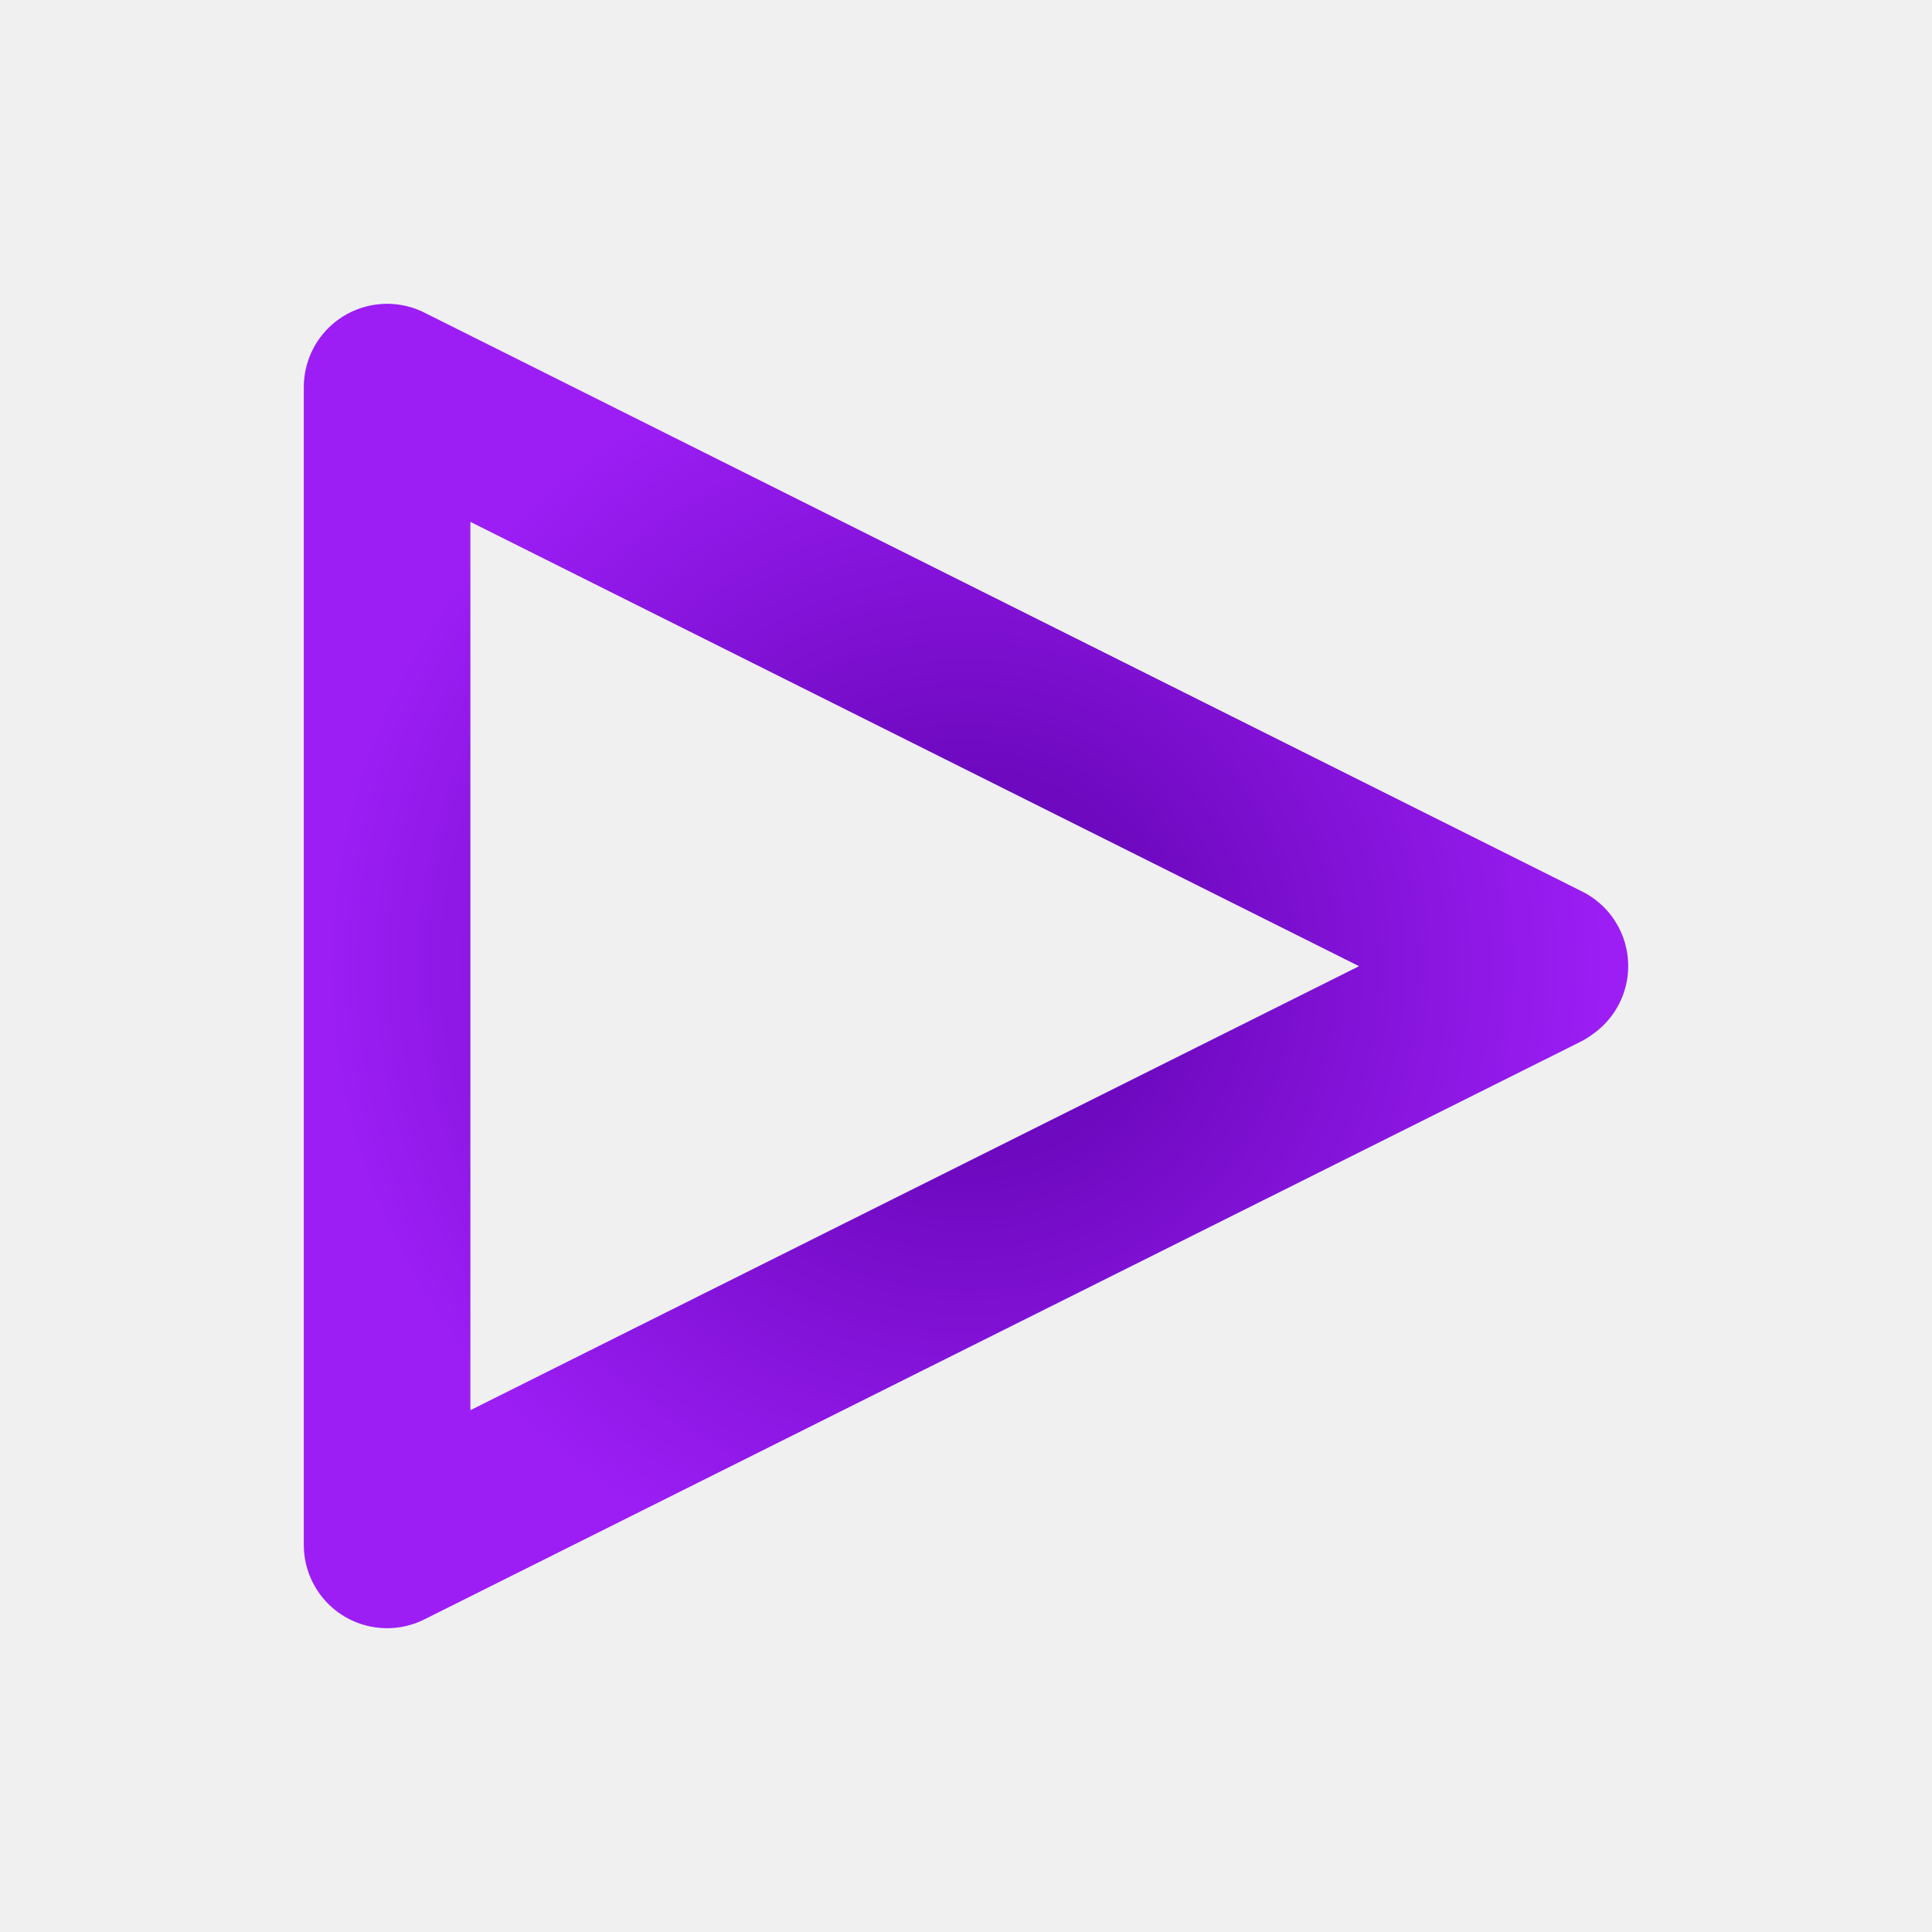
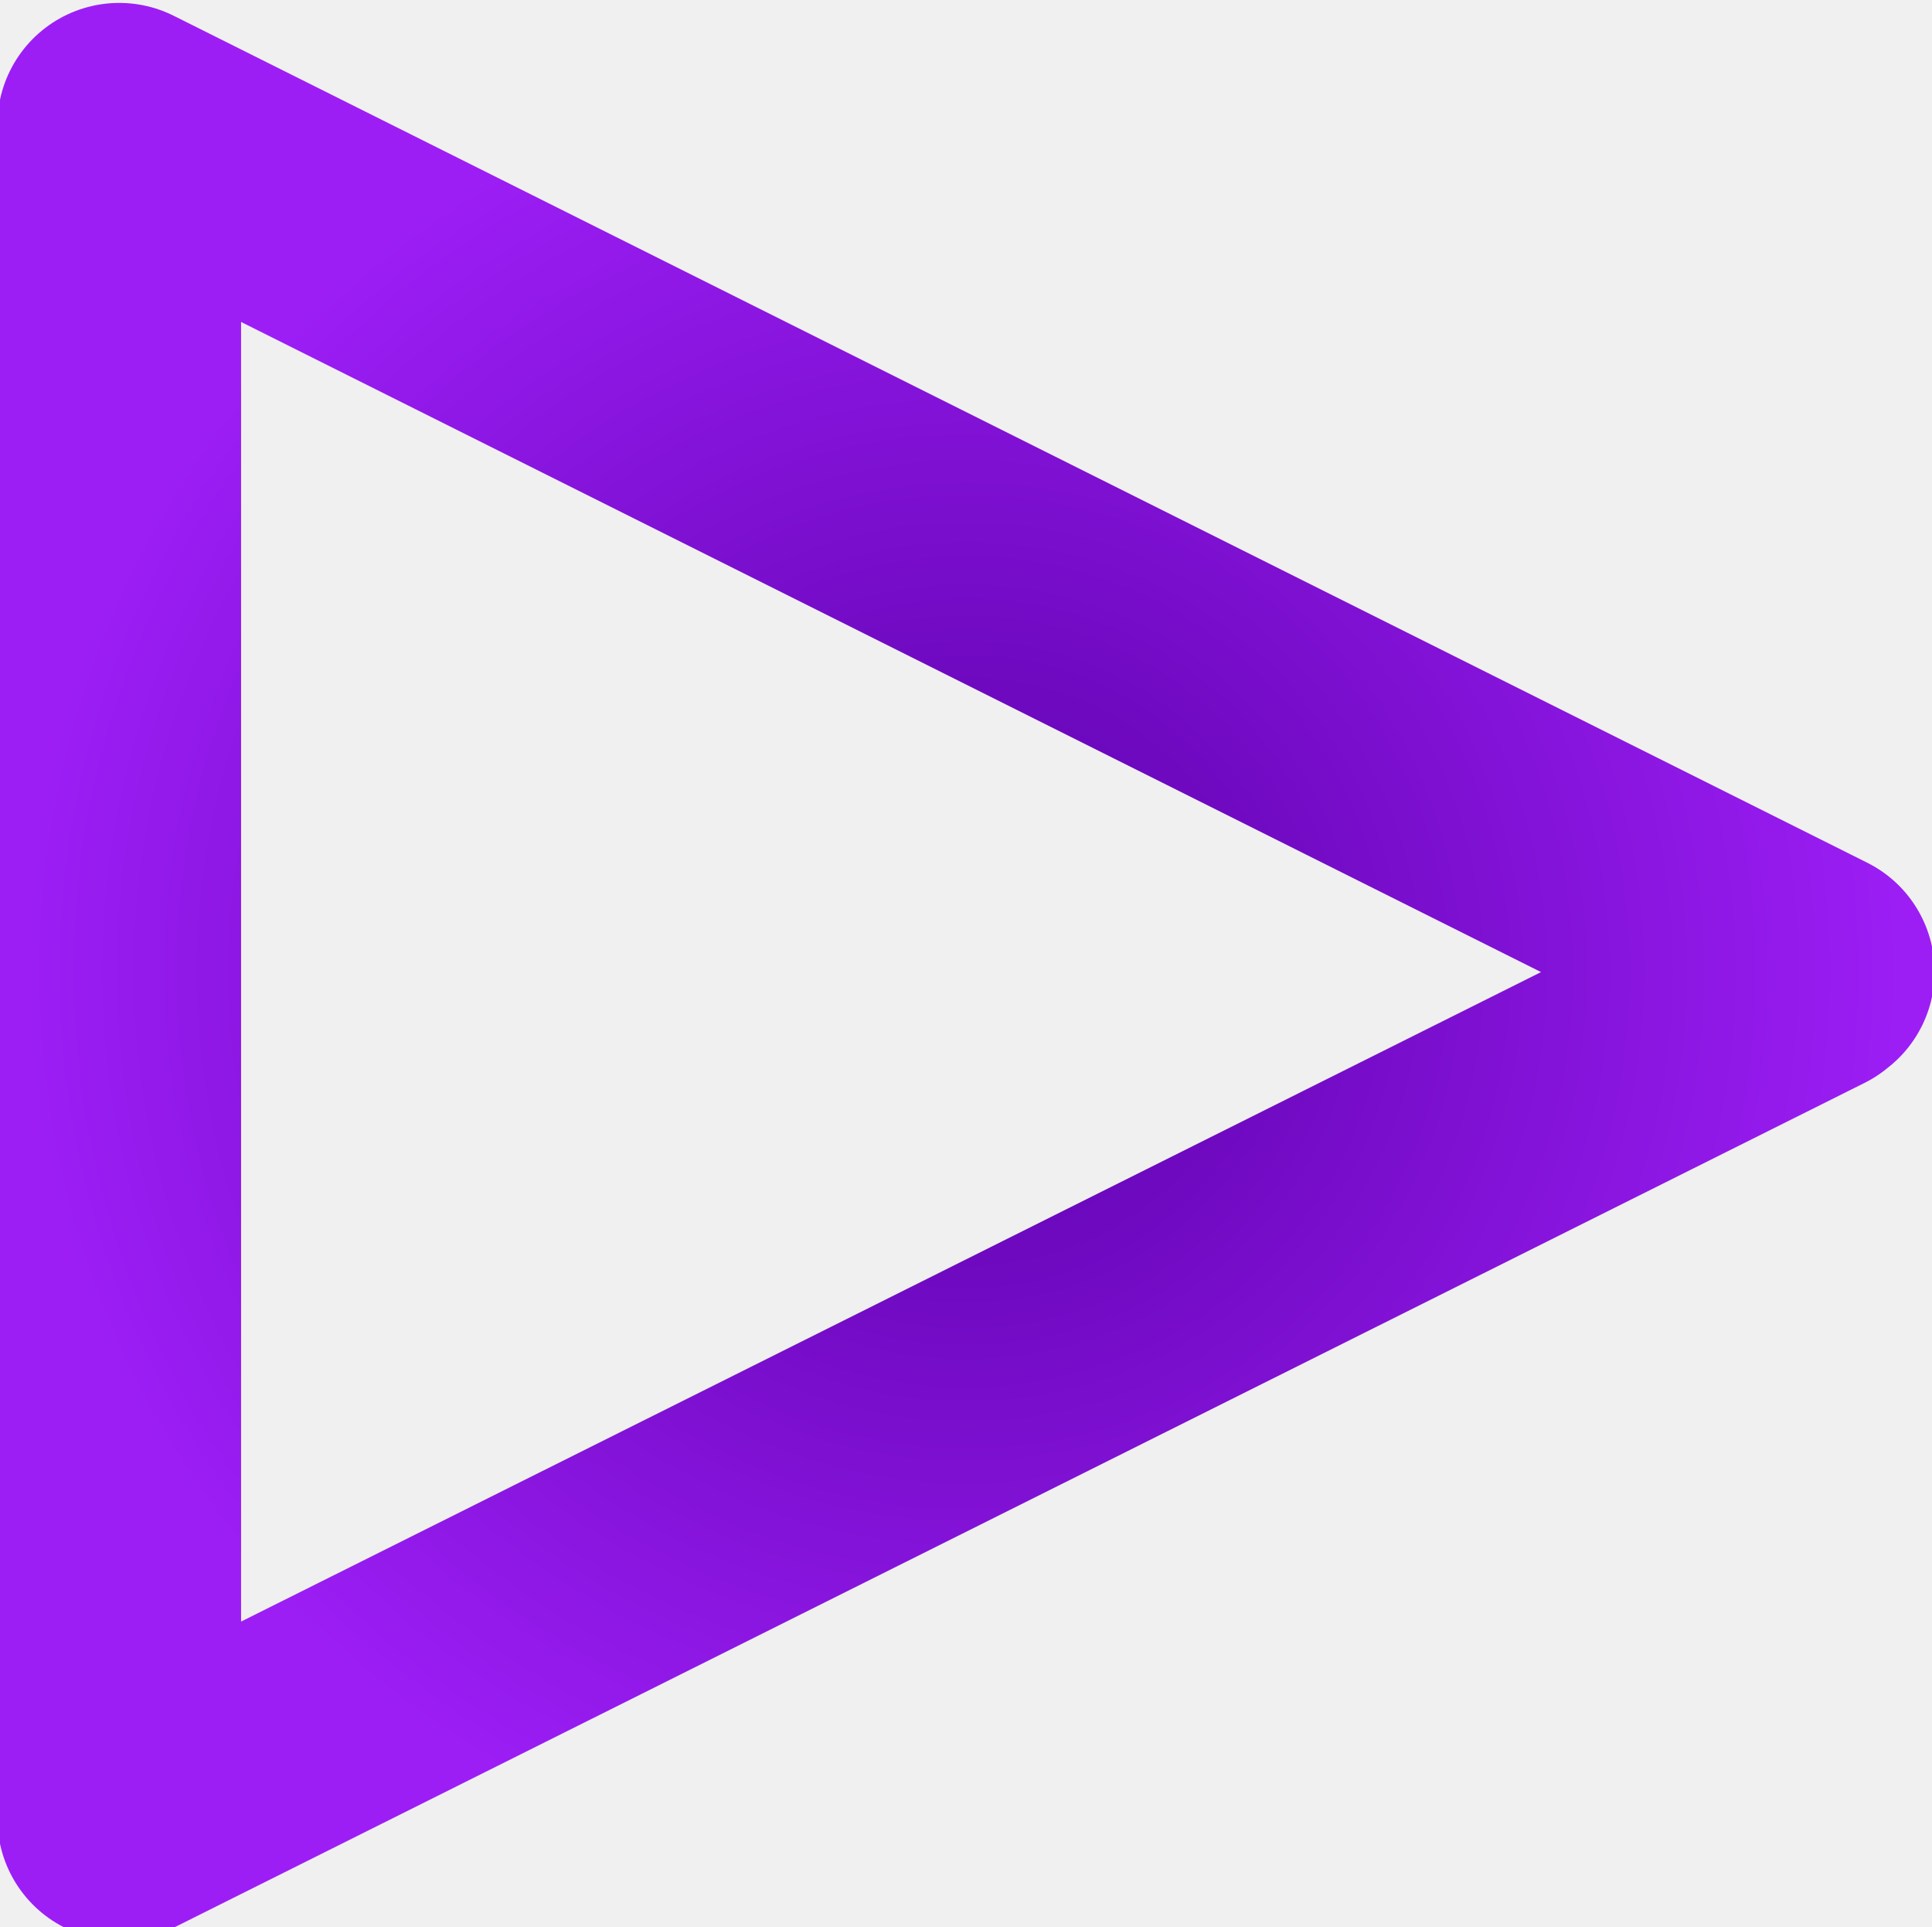
- <svg xmlns="http://www.w3.org/2000/svg" xmlns:xlink="http://www.w3.org/1999/xlink" width="512" height="512" viewBox="0 0 512 512" version="1.1" id="svg5">
-   <defs id="defs2">
-     <linearGradient id="icon_gradient">
-       <stop style="stop-color:#5a00a8;stop-opacity:1;" offset="0" id="stop8756" />
-       <stop style="stop-color:#9c1ef5;stop-opacity:1;" offset="1" id="stop8758" />
-     </linearGradient>
-     <radialGradient xlink:href="#icon_gradient" id="radialGradient8762" cx="282.198" cy="264.099" fx="282.198" fy="264.099" r="246.702" gradientTransform="matrix(0.6919907,0,0,0.6825976,60.72191,75.72637)" gradientUnits="userSpaceOnUse" spreadMethod="pad" />
-   </defs>
-   <g id="layer2" style="display:inline">
-     <rect style="fill:#171c3a00;fill-opacity:1;stroke:#000000;stroke-width:0;stroke-linecap:round;stroke-linejoin:round;stroke-dasharray:none;stroke-opacity:0" id="rect1202" width="512" height="512" x="-5.0000006e-07" y="5e-07" />
-     <rect style="display:none;fill:none;stroke:#ffffff;stroke-width:1.871;stroke-linecap:round;stroke-linejoin:round;stroke-dasharray:none;stroke-opacity:1" id="rect225" width="382.129" height="382.129" x="64.935" y="64.936" />
-   </g>
-   <g id="layer1" style="display:inline">
-     <path style="fill:#4400aa;fill-opacity:0;stroke:url(#radialGradient8762);stroke-width:44.145;stroke-linecap:round;stroke-linejoin:round;stroke-dasharray:none;stroke-opacity:1" d="M 409.416,256 102.584,102.583 V 409.417 L 408.897,256.376" id="path1085" />
+ <svg xmlns="http://www.w3.org/2000/svg" version="1.1" id="svg5" x="0px" y="0px" viewBox="0 0 350 349" style="enable-background:new 0 0 350 349;" xml:space="preserve">
+   <style type="text/css">
+ 	
+ 		.st0{fill:#4400AA;fill-opacity:0;stroke:url(#path1085_00000088096902115564951540000017383438396644421526_);stroke-width:44.145;stroke-linecap:round;stroke-linejoin:round;}
+ </style>
+   <g id="layer1">
+     <radialGradient id="path1085_00000168108600908505698180000008578564117177649069_" cx="514.107" cy="38.308" r="246.702" gradientTransform="matrix(0.692 0 0 -0.6826 -180.7574 202.1489)" gradientUnits="userSpaceOnUse">
+       <stop offset="0" style="stop-color:#5A00A8" />
+       <stop offset="1" style="stop-color:#9C1EF5" />
+     </radialGradient>
+     <path id="path1085" style="fill:#4400AA;fill-opacity:0;stroke:url(#path1085_00000168108600908505698180000008578564117177649069_);stroke-width:44.145;stroke-linecap:round;stroke-linejoin:round;" d="   M328.4,176L21.6,22.6v306.8l306.3-153" />
  </g>
</svg>
